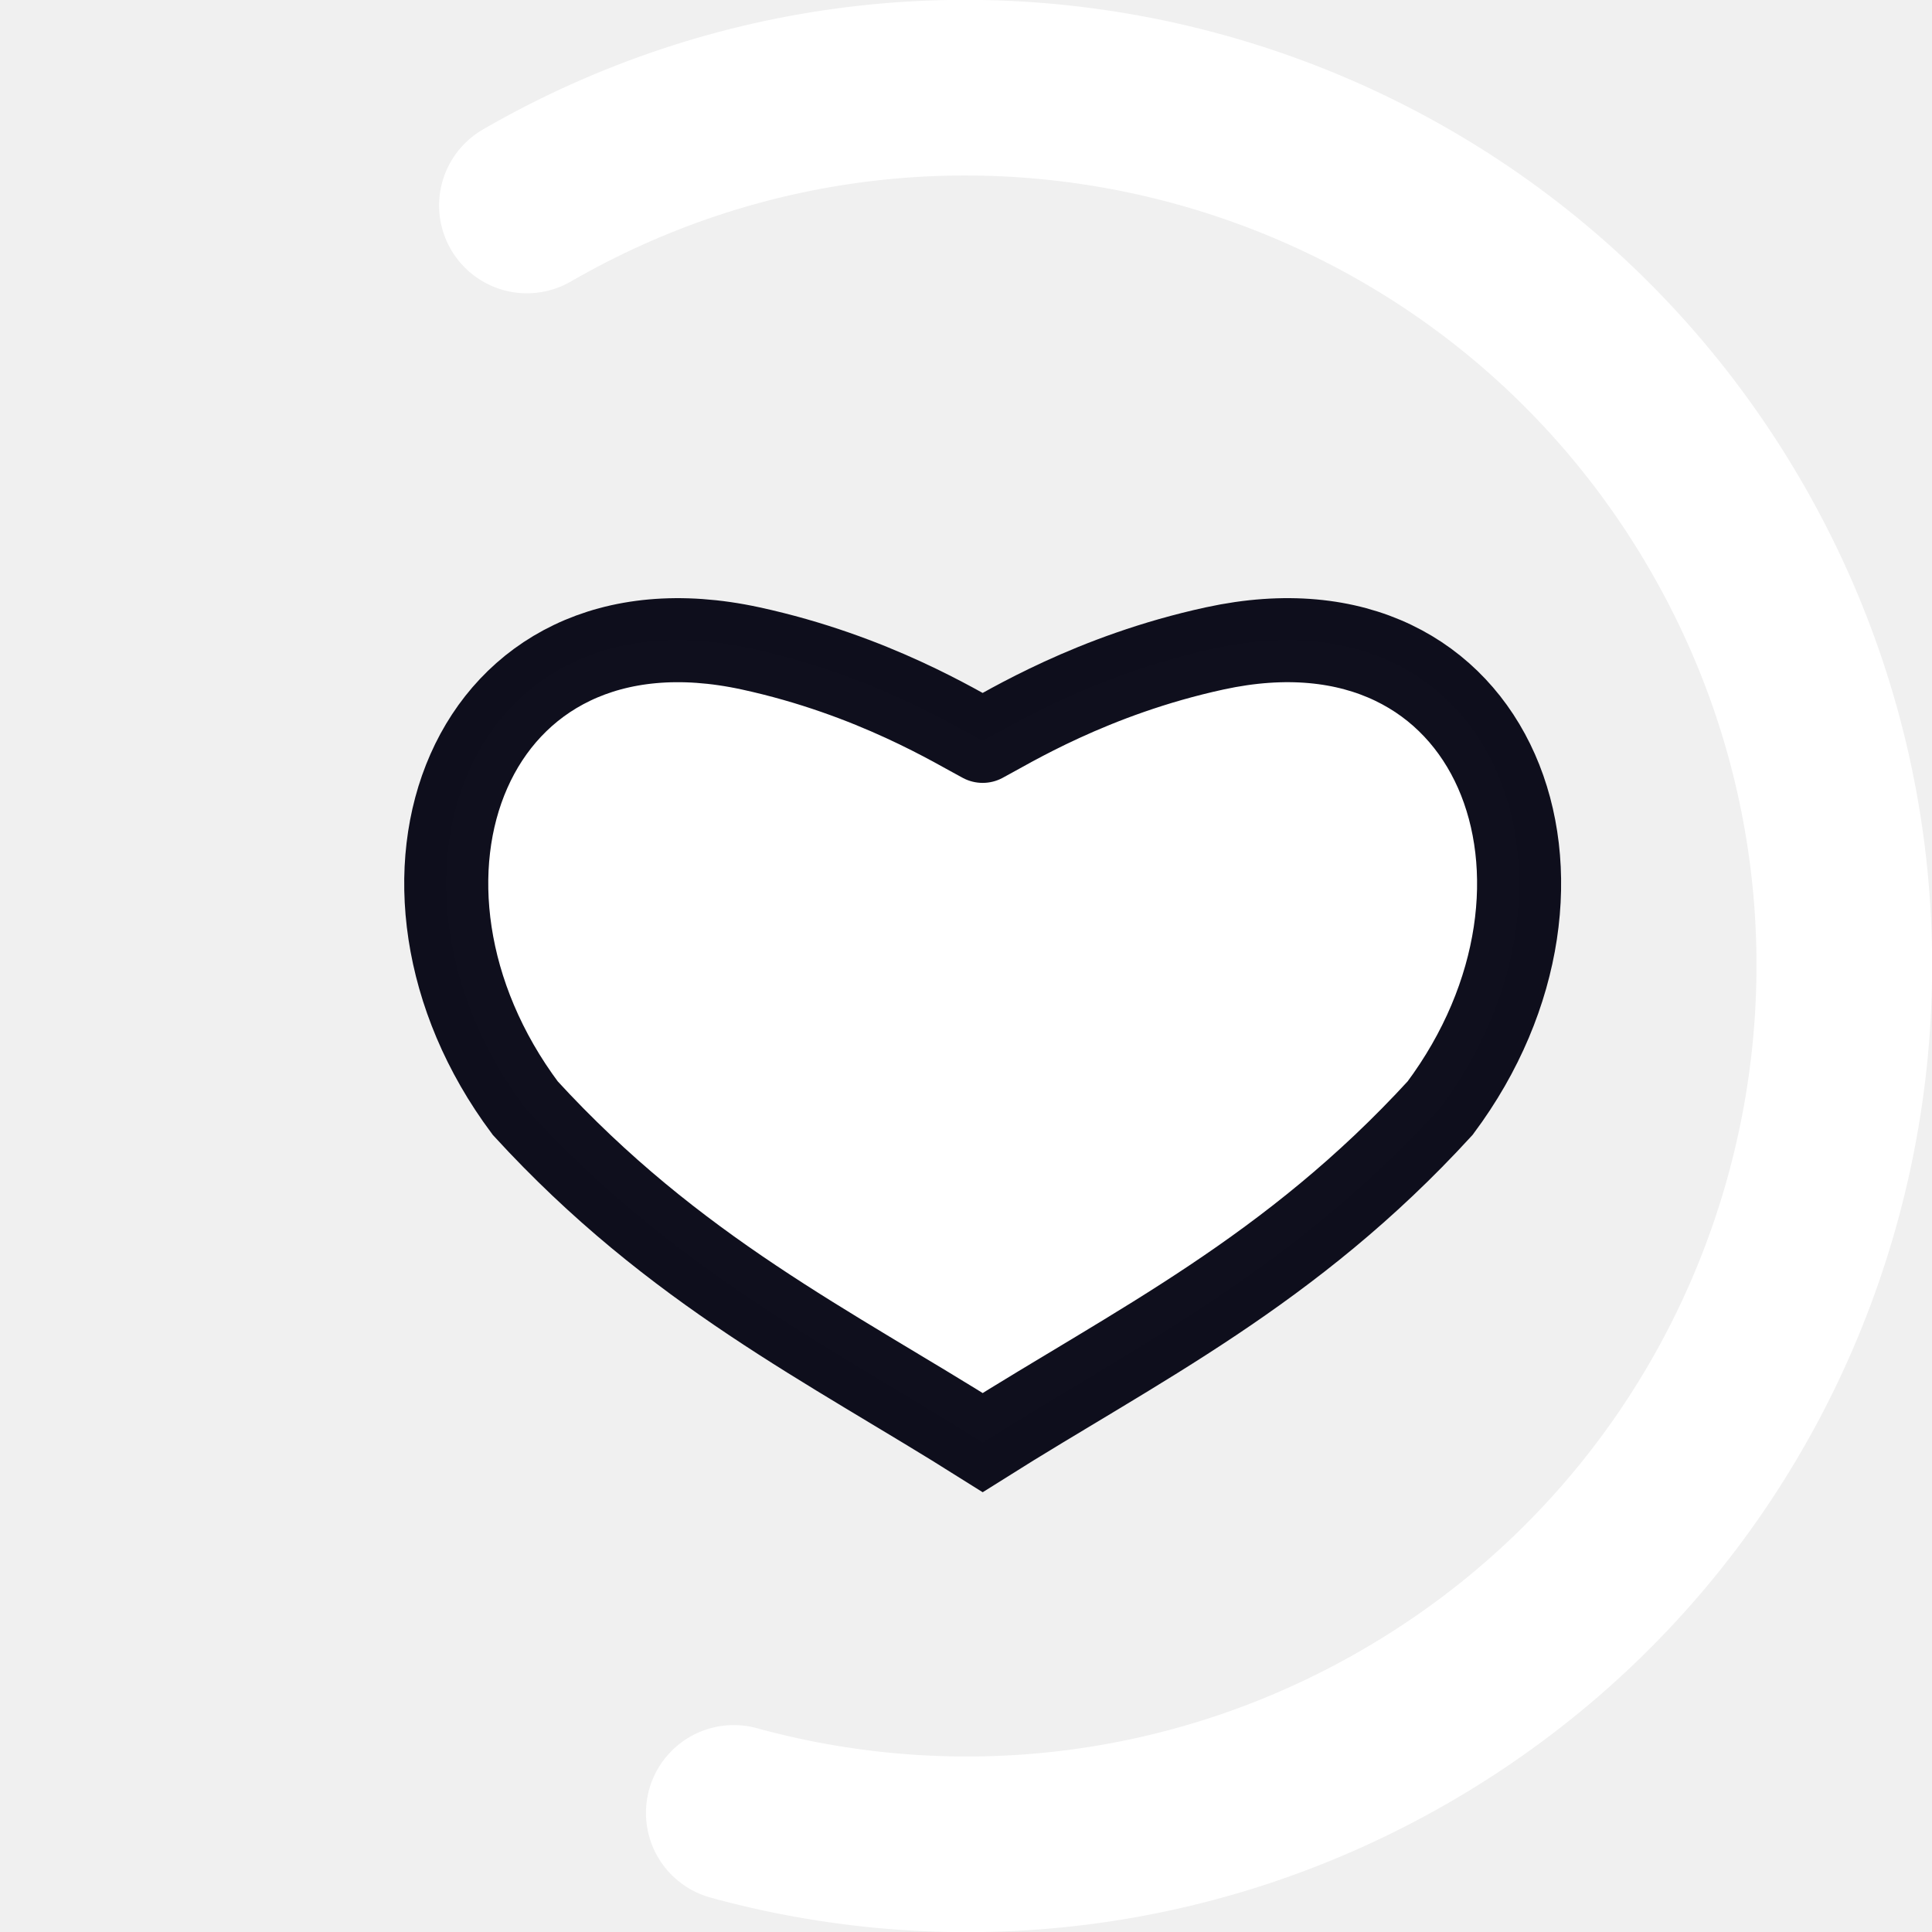
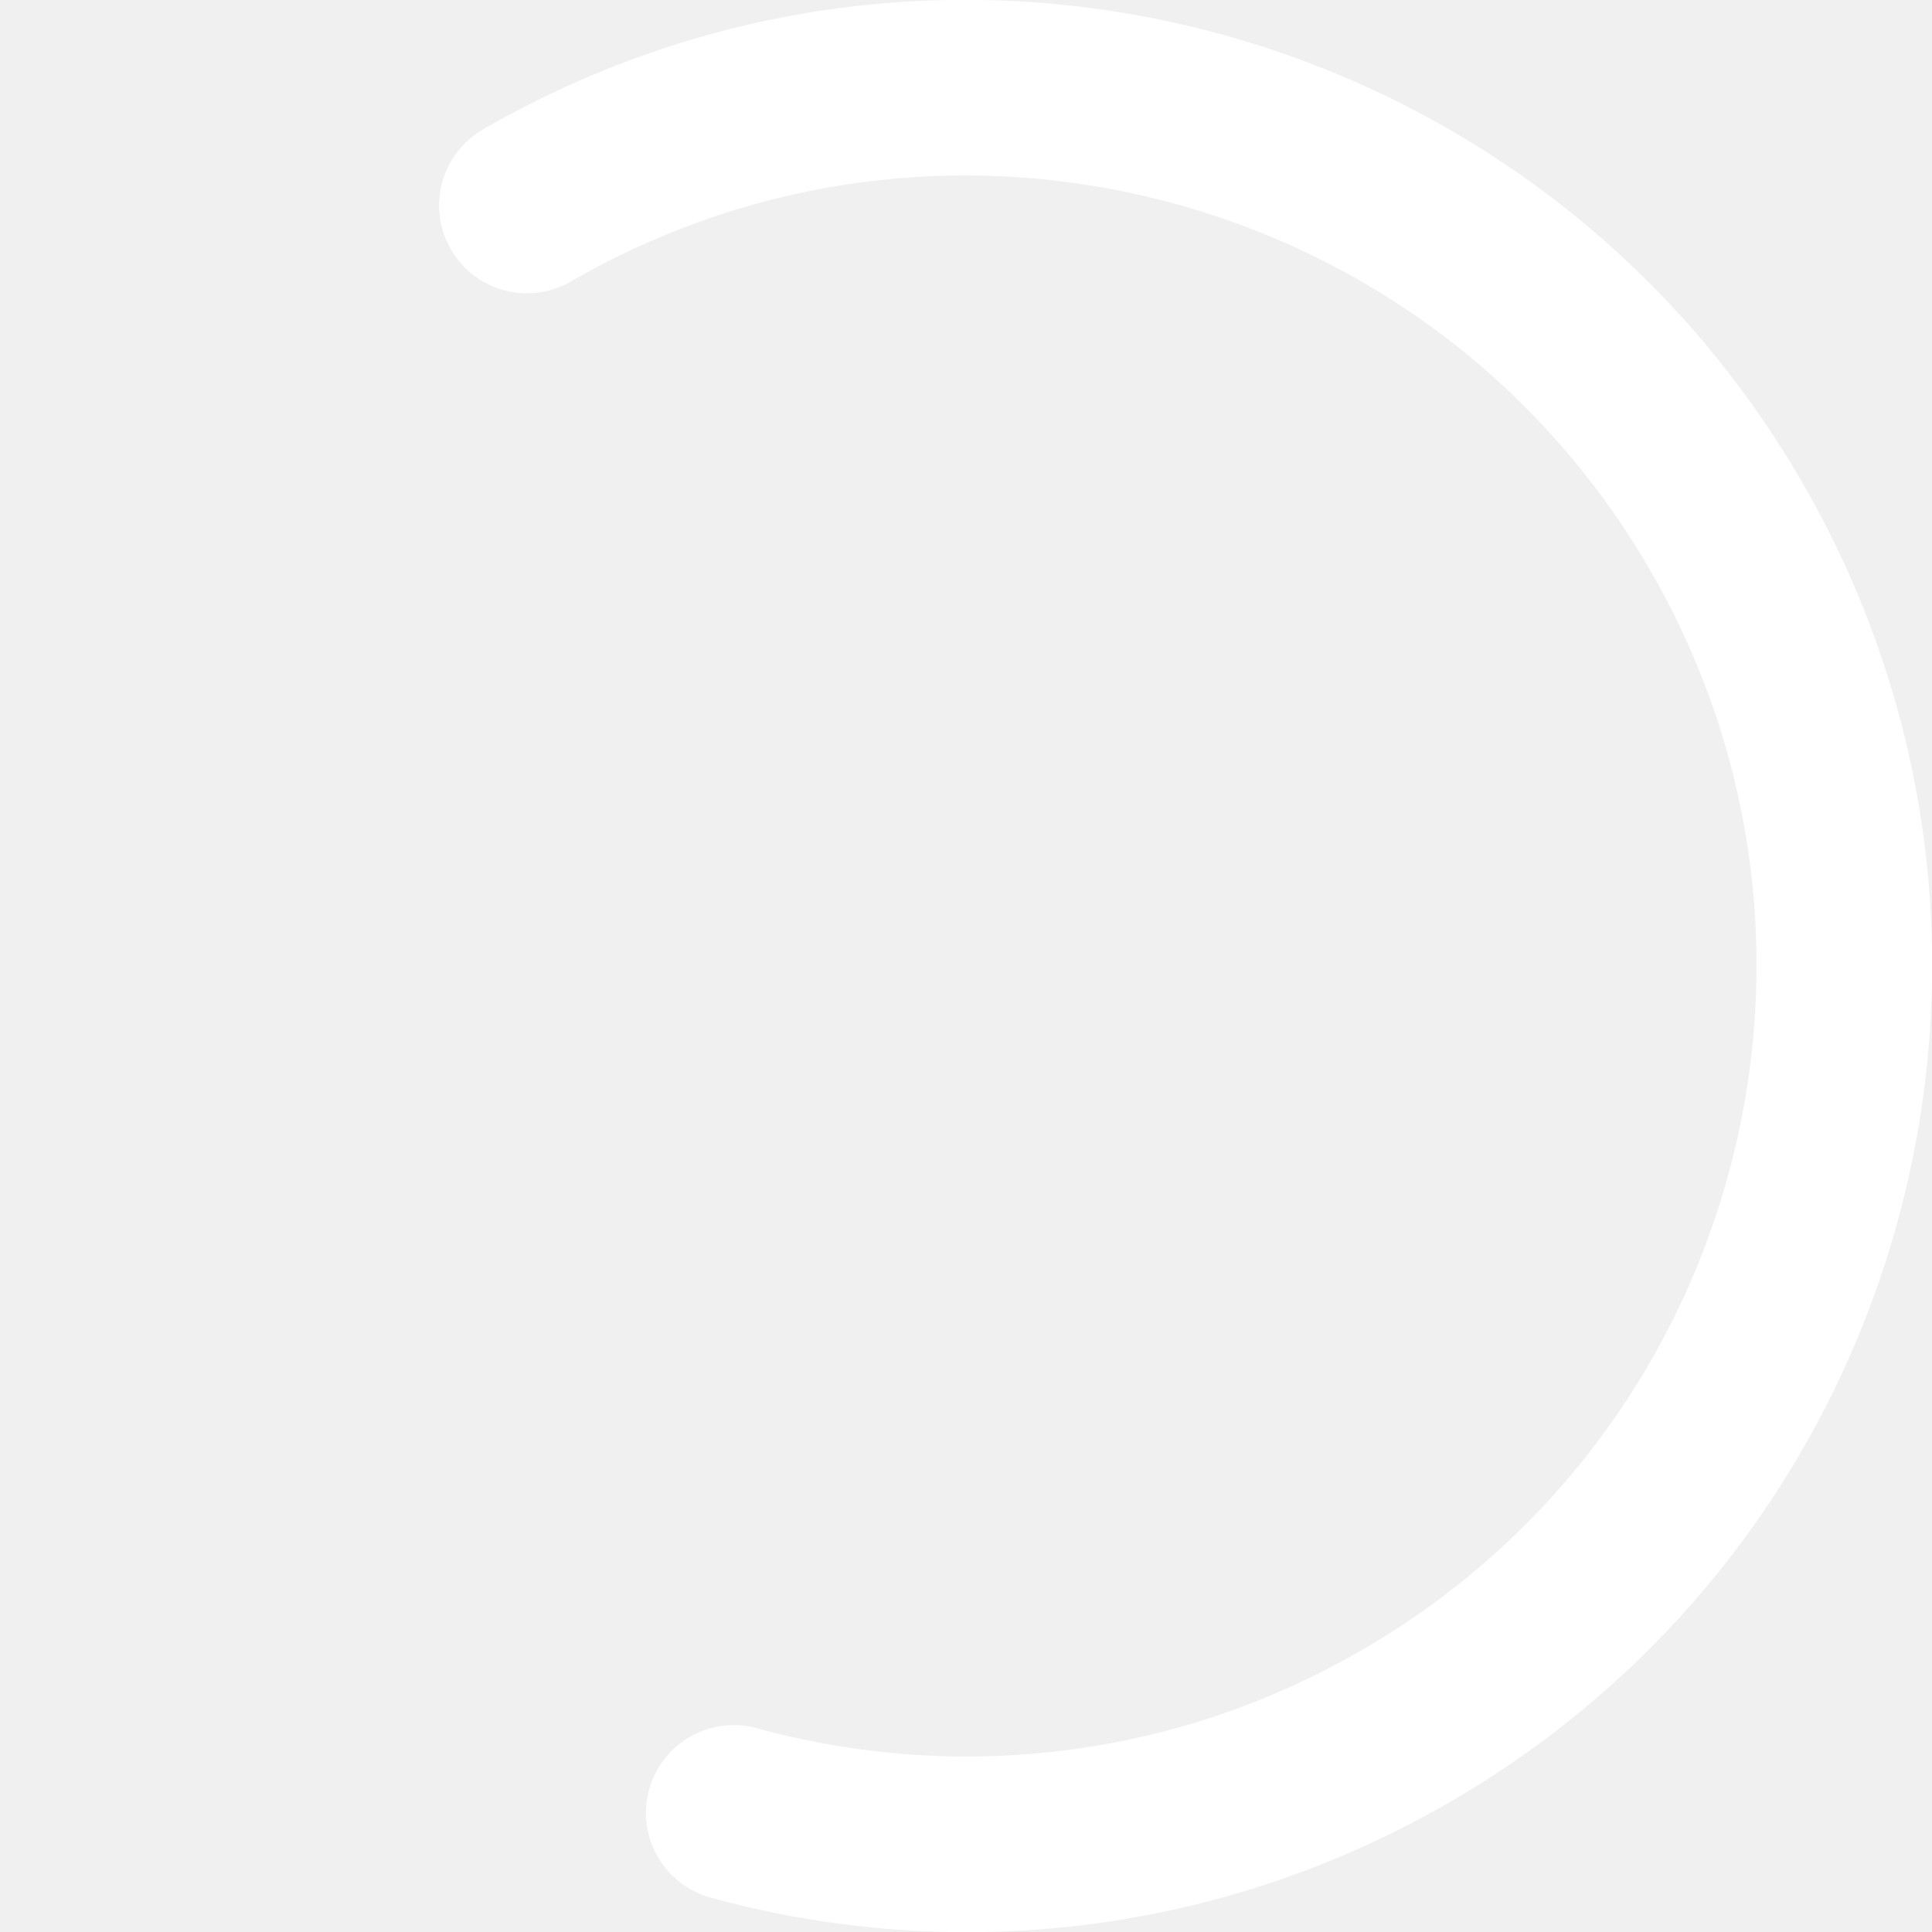
- <svg xmlns="http://www.w3.org/2000/svg" version="1.1" width="16px" height="16px" fill="#FFFFFF" viewBox="0 0 66 66" id="svg101">
-   <defs id="defs105" />
-   <circle class="path" r="30" fill="none" cx="33" cy="33" stroke="white" stroke-width="6" stroke-linecap="round" stroke-dasharray="187" stroke-dashoffset="69" transform="rotate(240 33 33)" id="circle99" />
-   <path id="path1445-6" d="m 33.57,25.309 c 0.852,-0.446 3.728,-2.247 7.929,-3.159 9.686,-2.103 13.409,8.049 7.698,15.705 -5.103,5.57 -10.399,8.129 -15.627,11.425 C 28.342,45.984 23.045,43.425 17.943,37.855 12.231,30.2 15.954,20.048 25.64,22.15 c 4.201,0.912 7.076,2.714 7.929,3.159" style="fill-opacity:1;stroke:#00000f;stroke-width:2.871;stroke-linecap:round;stroke-linejoin:miter;stroke-miterlimit:4.7;stroke-dasharray:none;stroke-opacity:0.941" />
+ <svg xmlns="http://www.w3.org/2000/svg" version="1.1" width="16px" height="16px" fill="#FFFFFF" viewBox="0 0 66 66">
+   <circle class="path" r="30" fill="none" cx="33" cy="33" stroke="white" stroke-width="6" stroke-linecap="round" stroke-dasharray="187" stroke-dashoffset="69" transform="rotate(240 33 33)" />
</svg>
